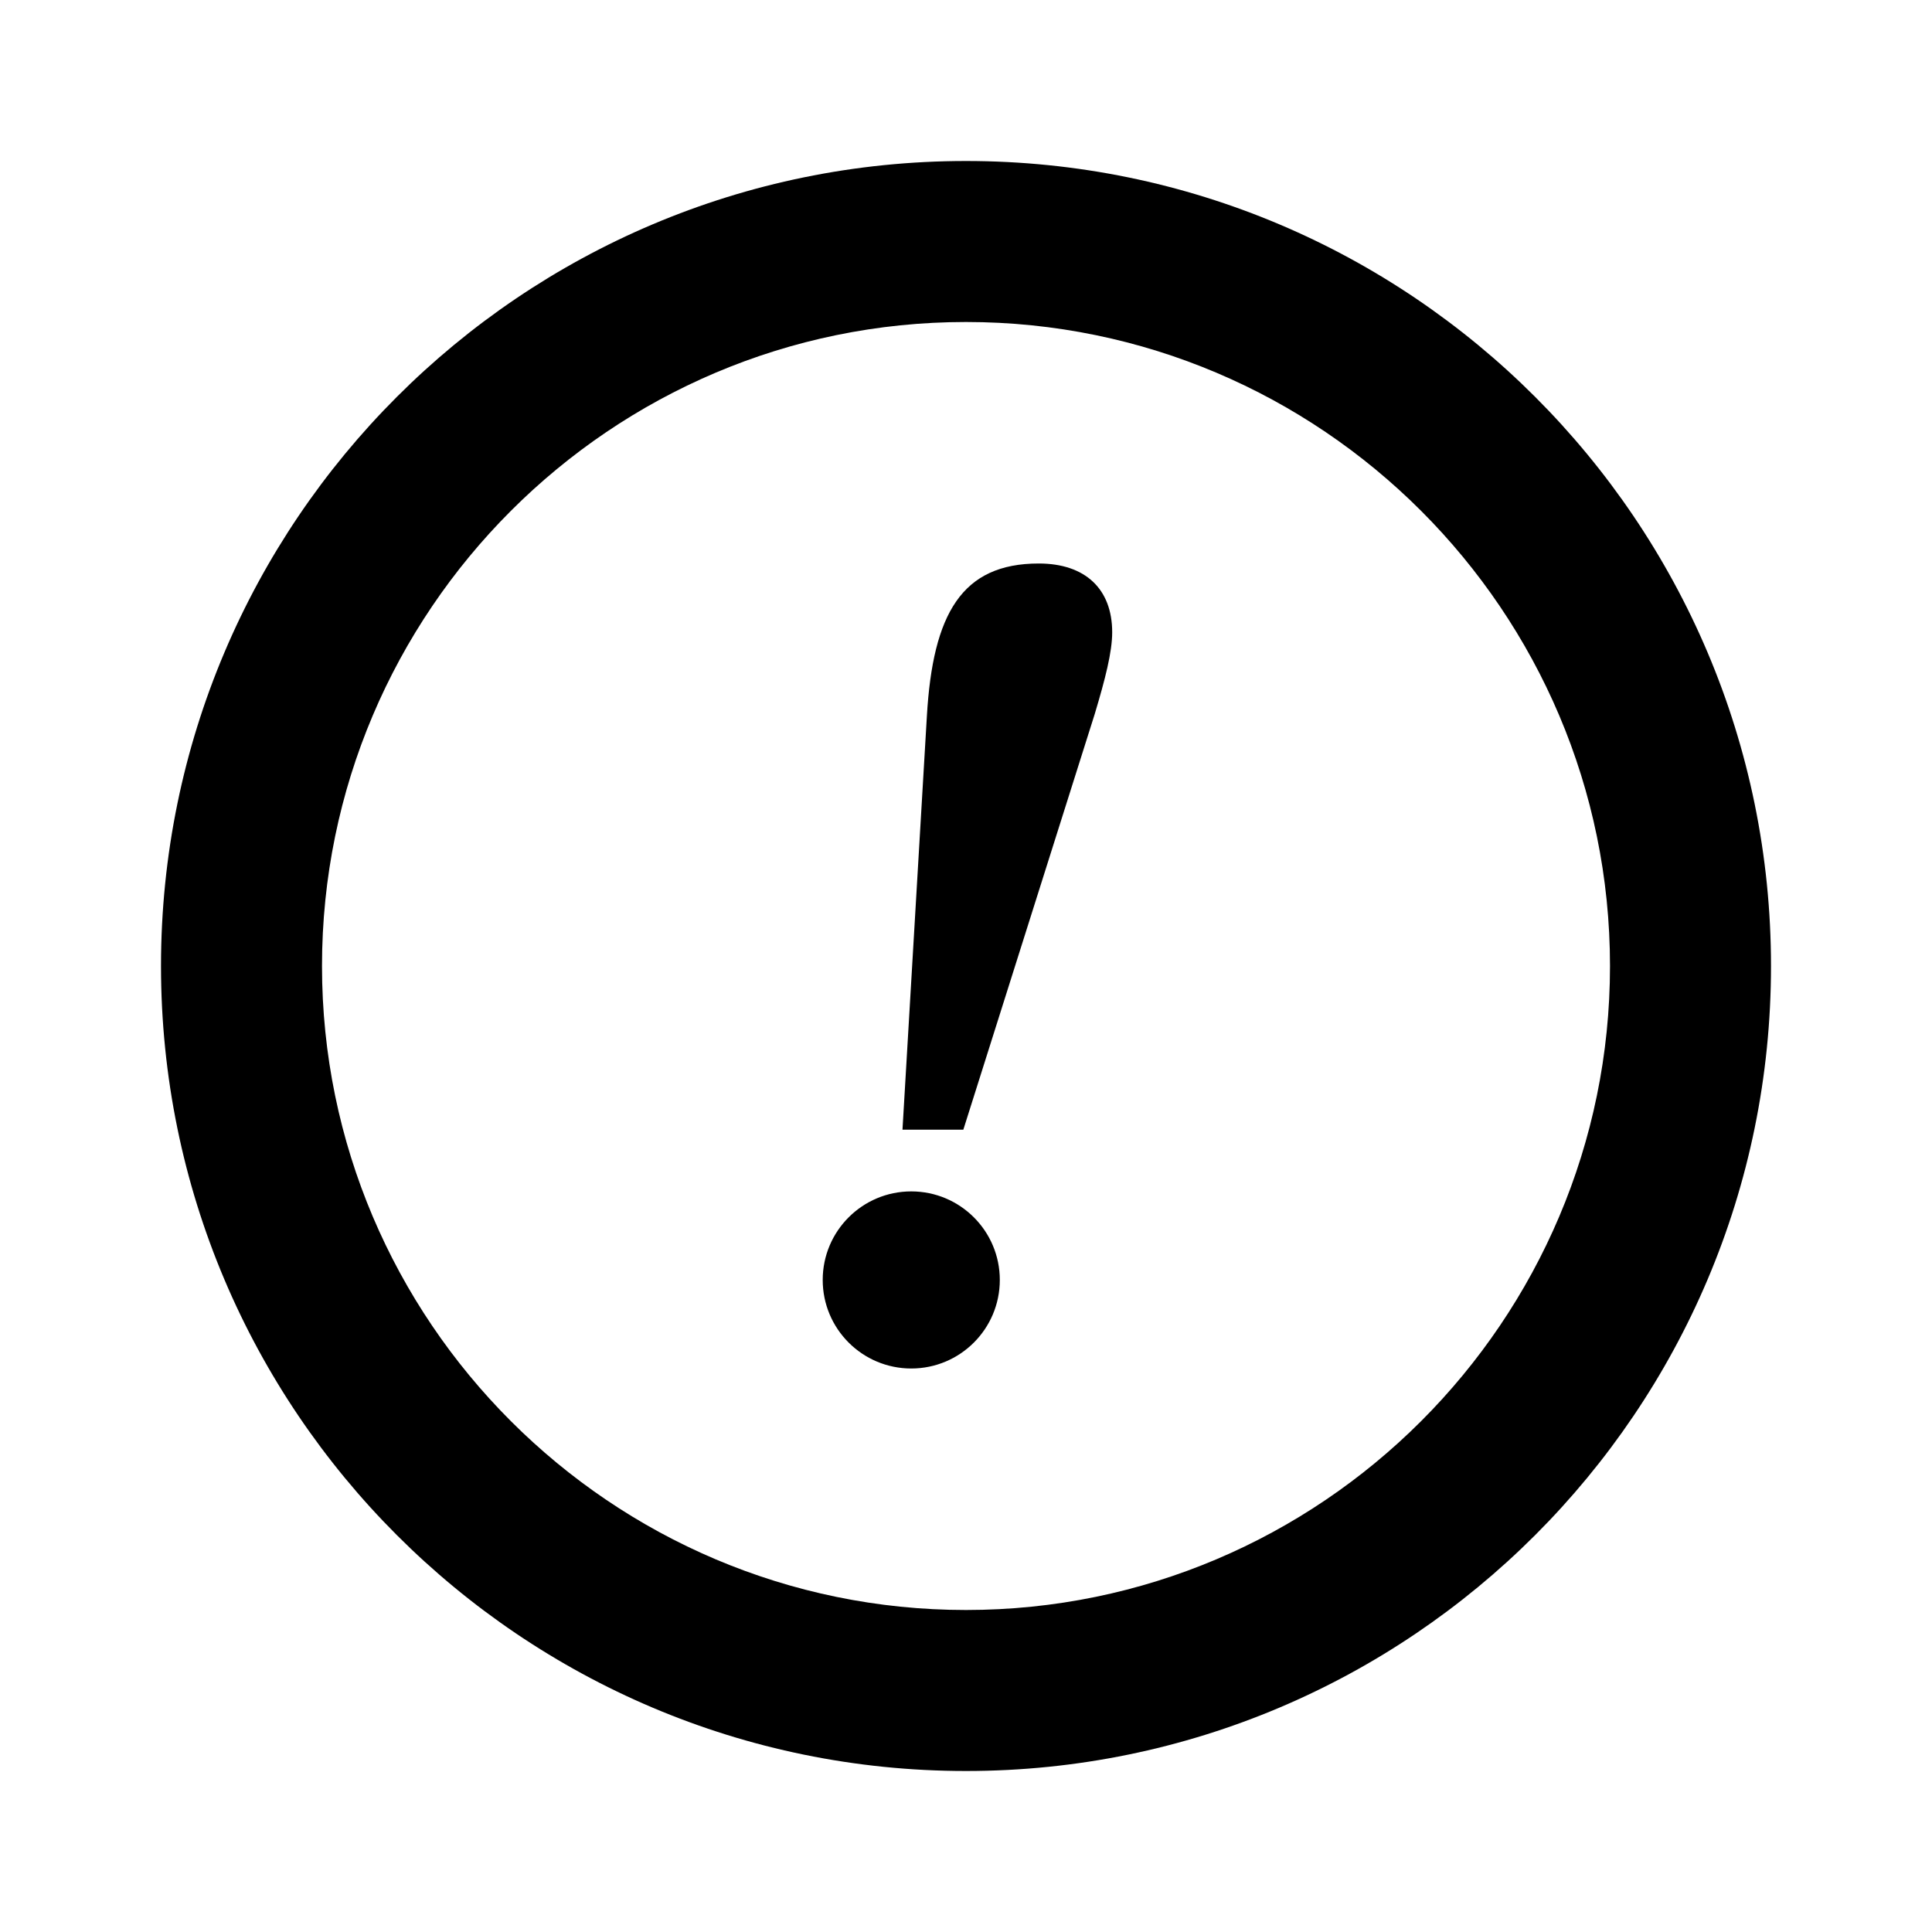
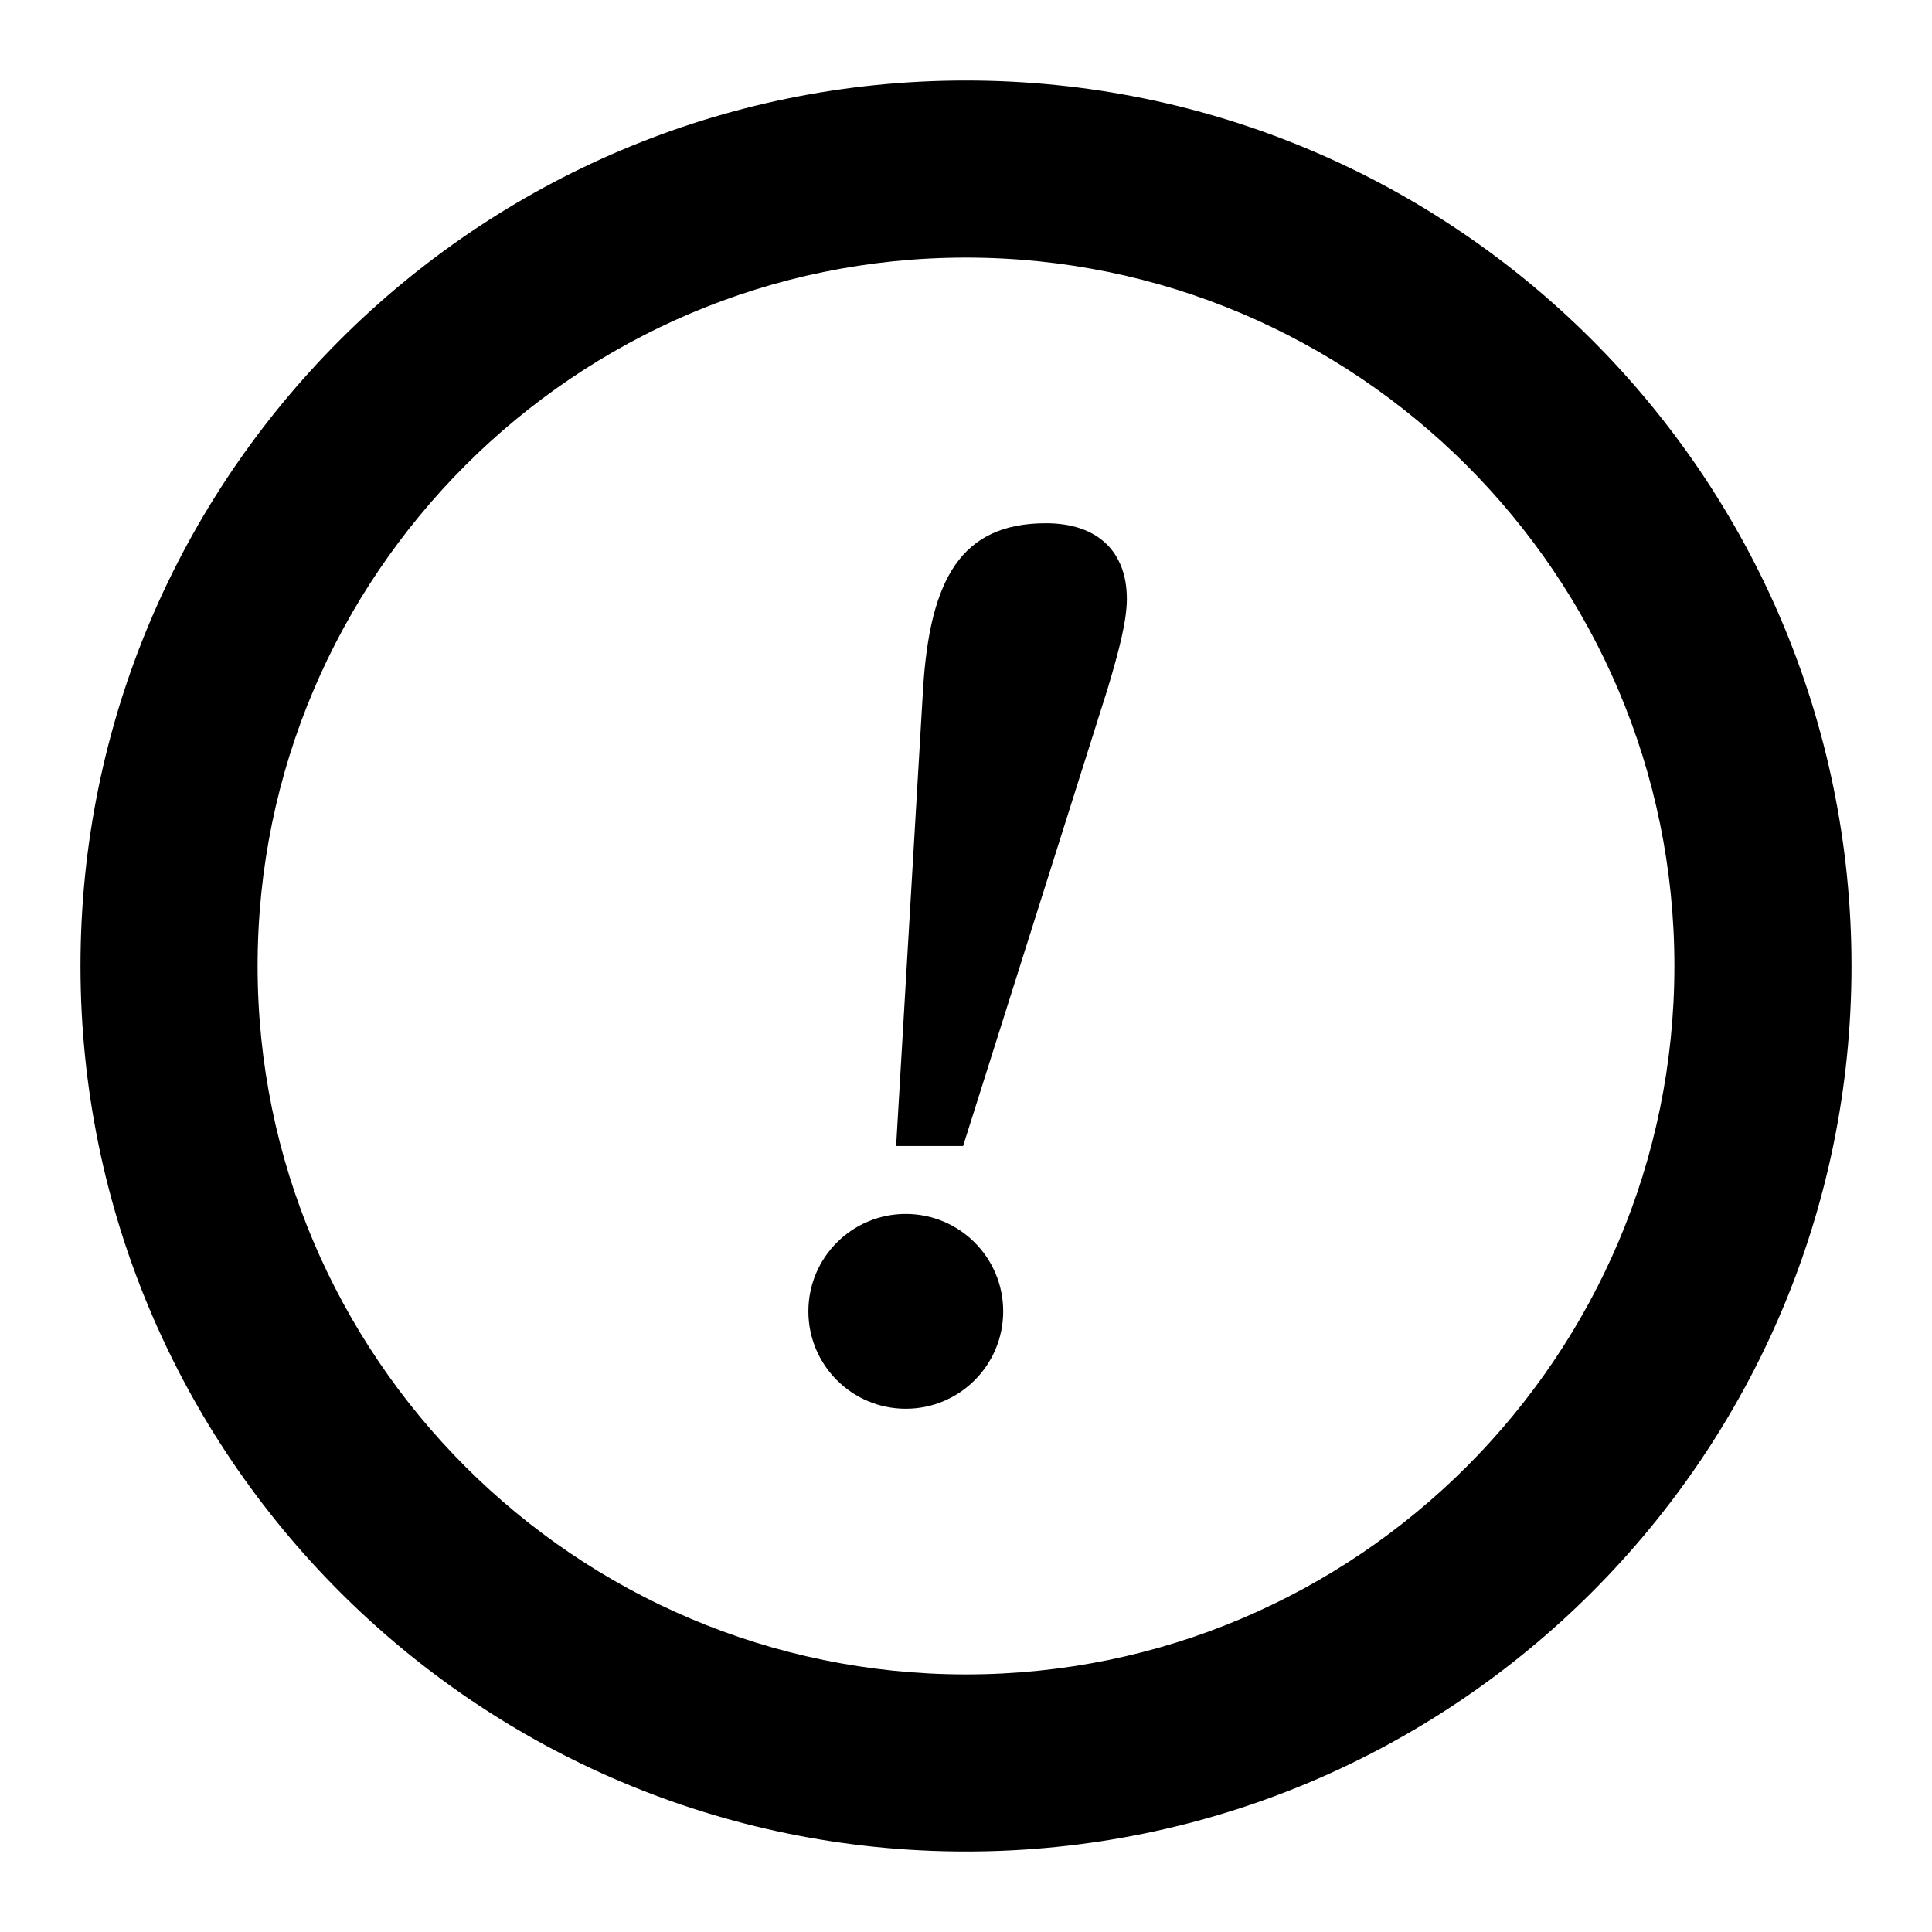
<svg xmlns="http://www.w3.org/2000/svg" viewBox="0 0 24 24" class="v-icon">
-   <path d="M12.42 15.9a1.1 1.1 0 0 1-1.1 1.1 1.1 1.1 0 0 1-1.1-1.1 1.1 1.1 0 0 1 1.1-1.1 1.1 1.1 0 0 1 1.1 1.1zm1.18-7.033c.13-.434.216-.767.216-1.013 0-.536-.333-.854-.912-.854-.955 0-1.316.622-1.39 1.896l-.303 5.137h.756zM12 2C6.48 2 2 6.48 2 12s4.48 10 10 10 10-4.48 10-10S17.52 2 12 2zm0 18c-4.41 0-8-3.59-8-8s3.59-8 8-8 8 3.59 8 8-3.59 8-8 8z" />
+   <path d="M12.462 16.29a1.21 1.21 0 0 1-1.21 1.21 1.21 1.21 0 0 1-1.21-1.21 1.21 1.21 0 0 1 1.21-1.21 1.21 1.21 0 0 1 1.21 1.21zm1.298-7.736c.143-.478.238-.844.238-1.115 0-.59-.367-.939-1.004-.939-1.05 0-1.447.684-1.529 2.086l-.333 5.65h.832zM12 1C5.928 1 1 5.928 1 12s4.928 11 11 11 11-4.928 11-11S18.072 1 12 1zm0 19.8c-4.851 0-8.8-3.949-8.8-8.8 0-4.851 3.949-8.8 8.8-8.8 4.851 0 8.8 3.949 8.8 8.8 0 4.851-3.949 8.8-8.8 8.8z" />
</svg>
